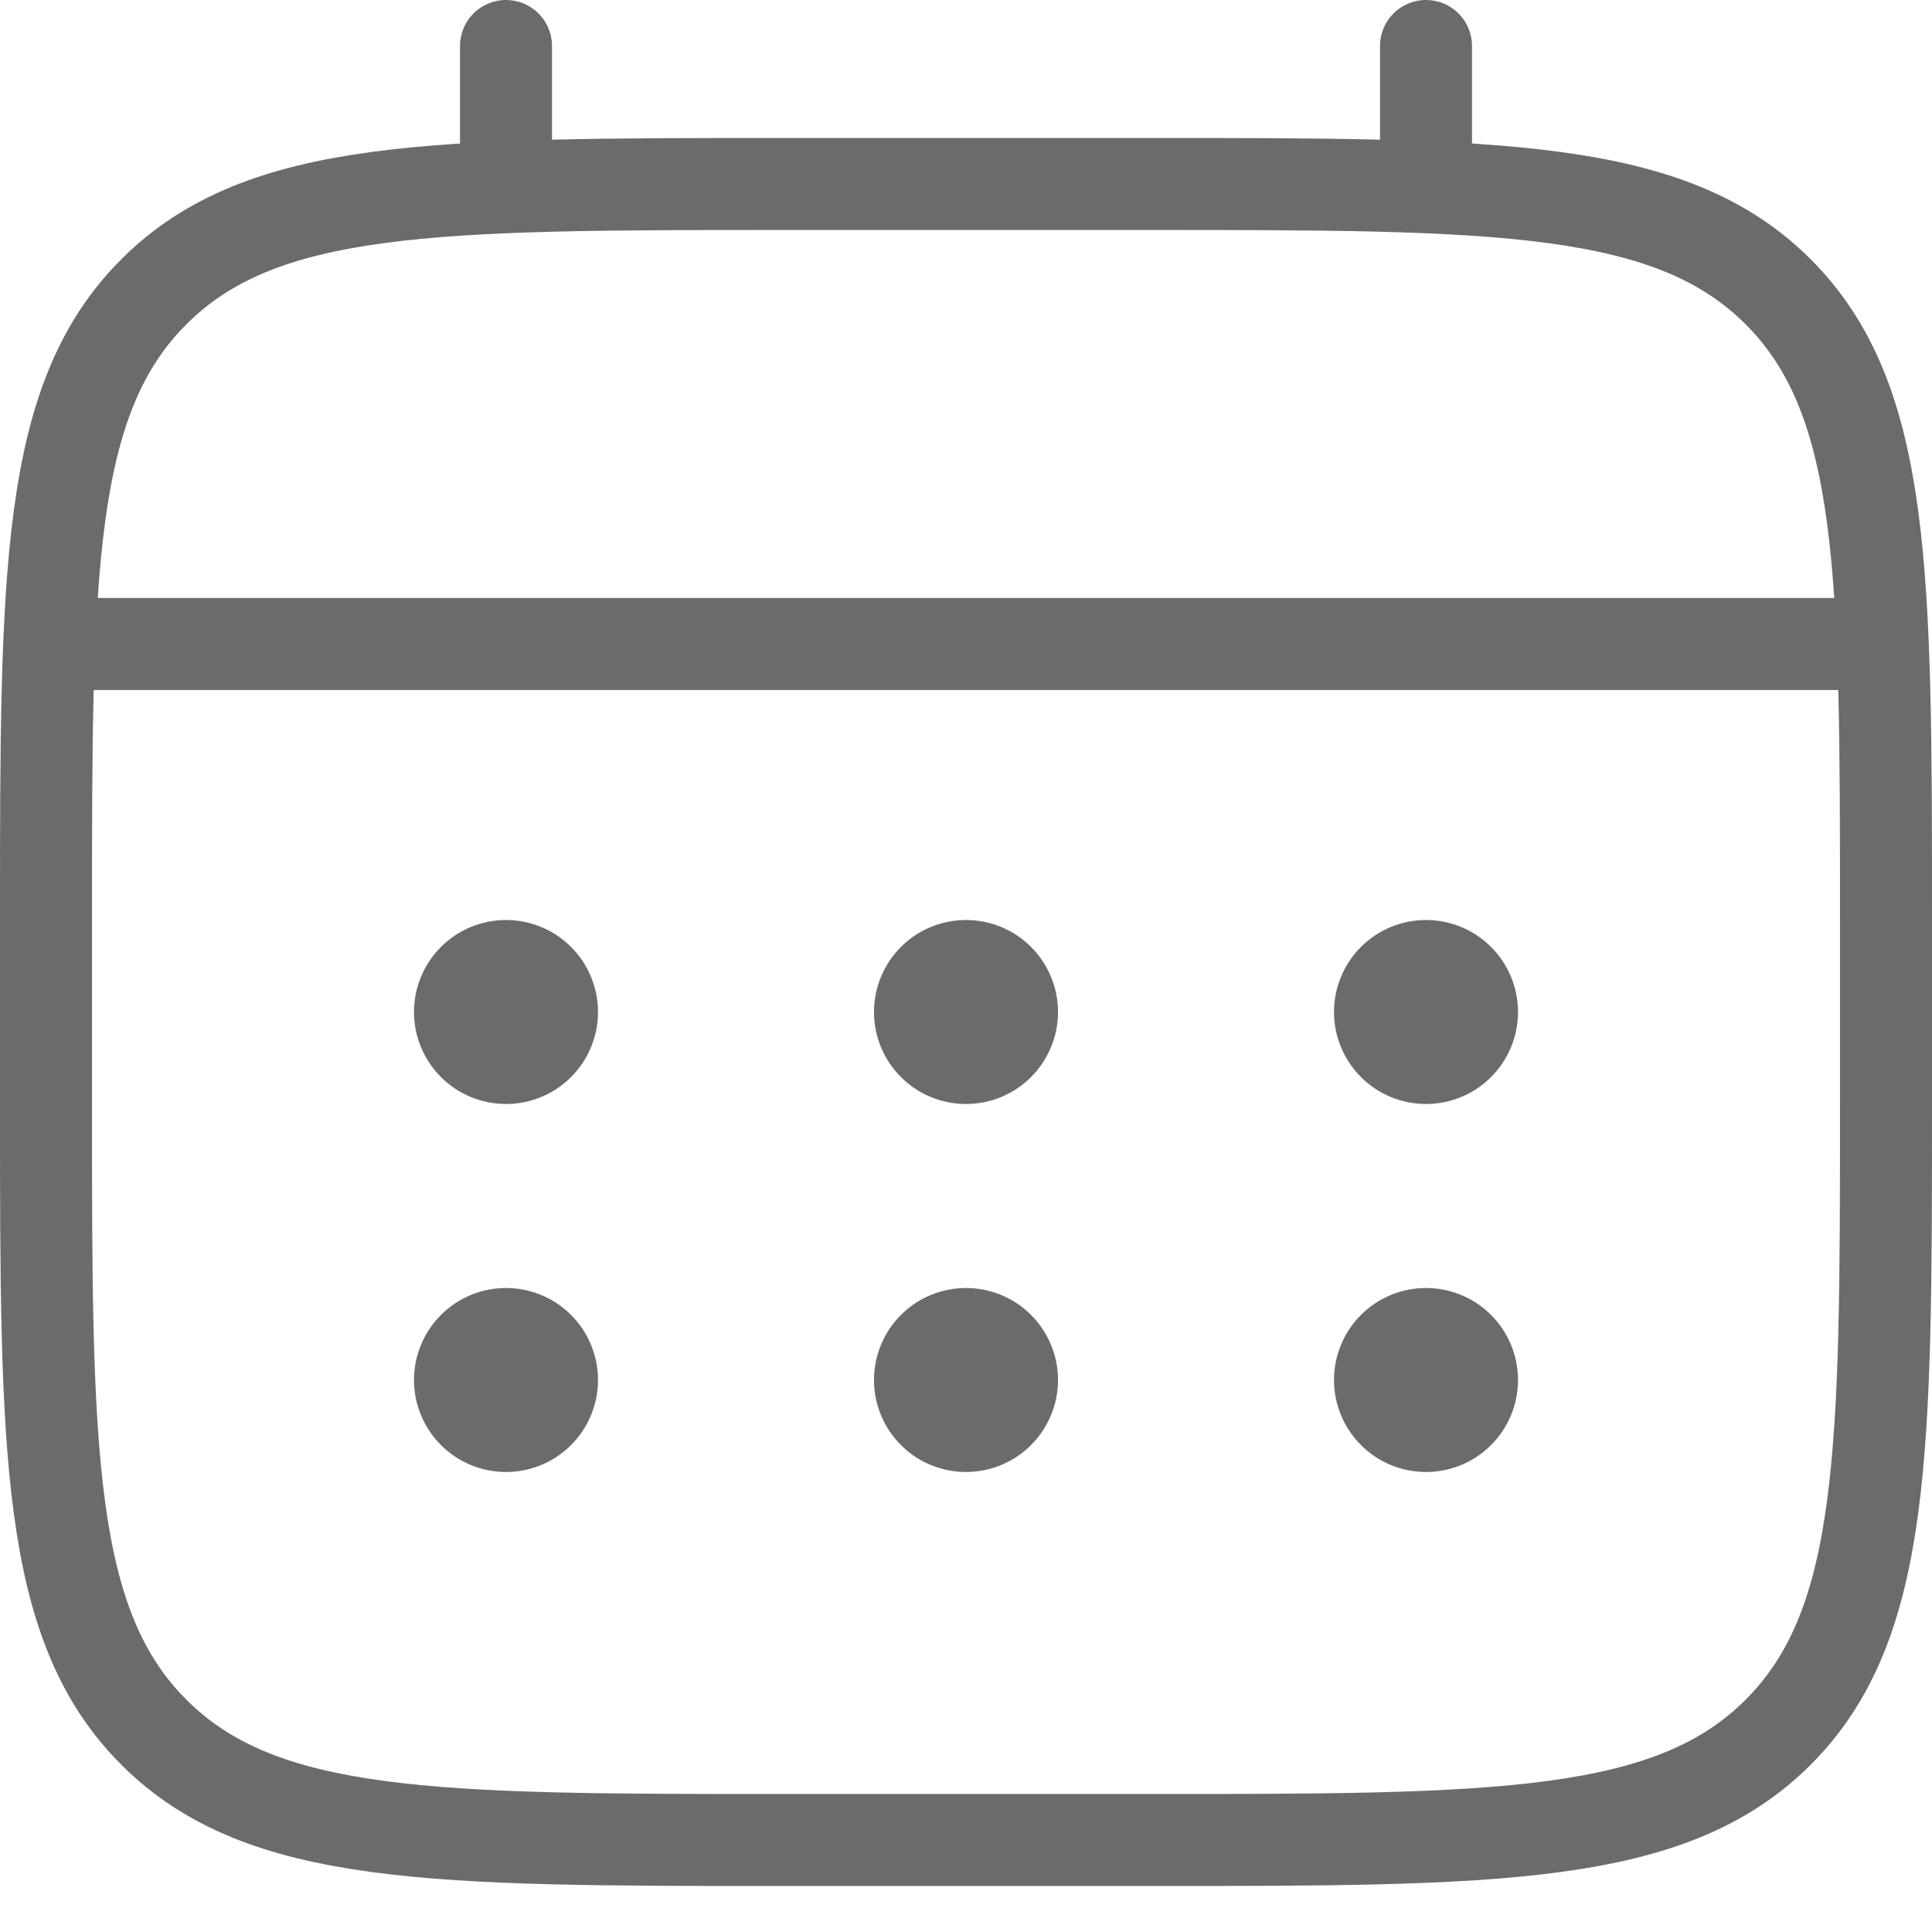
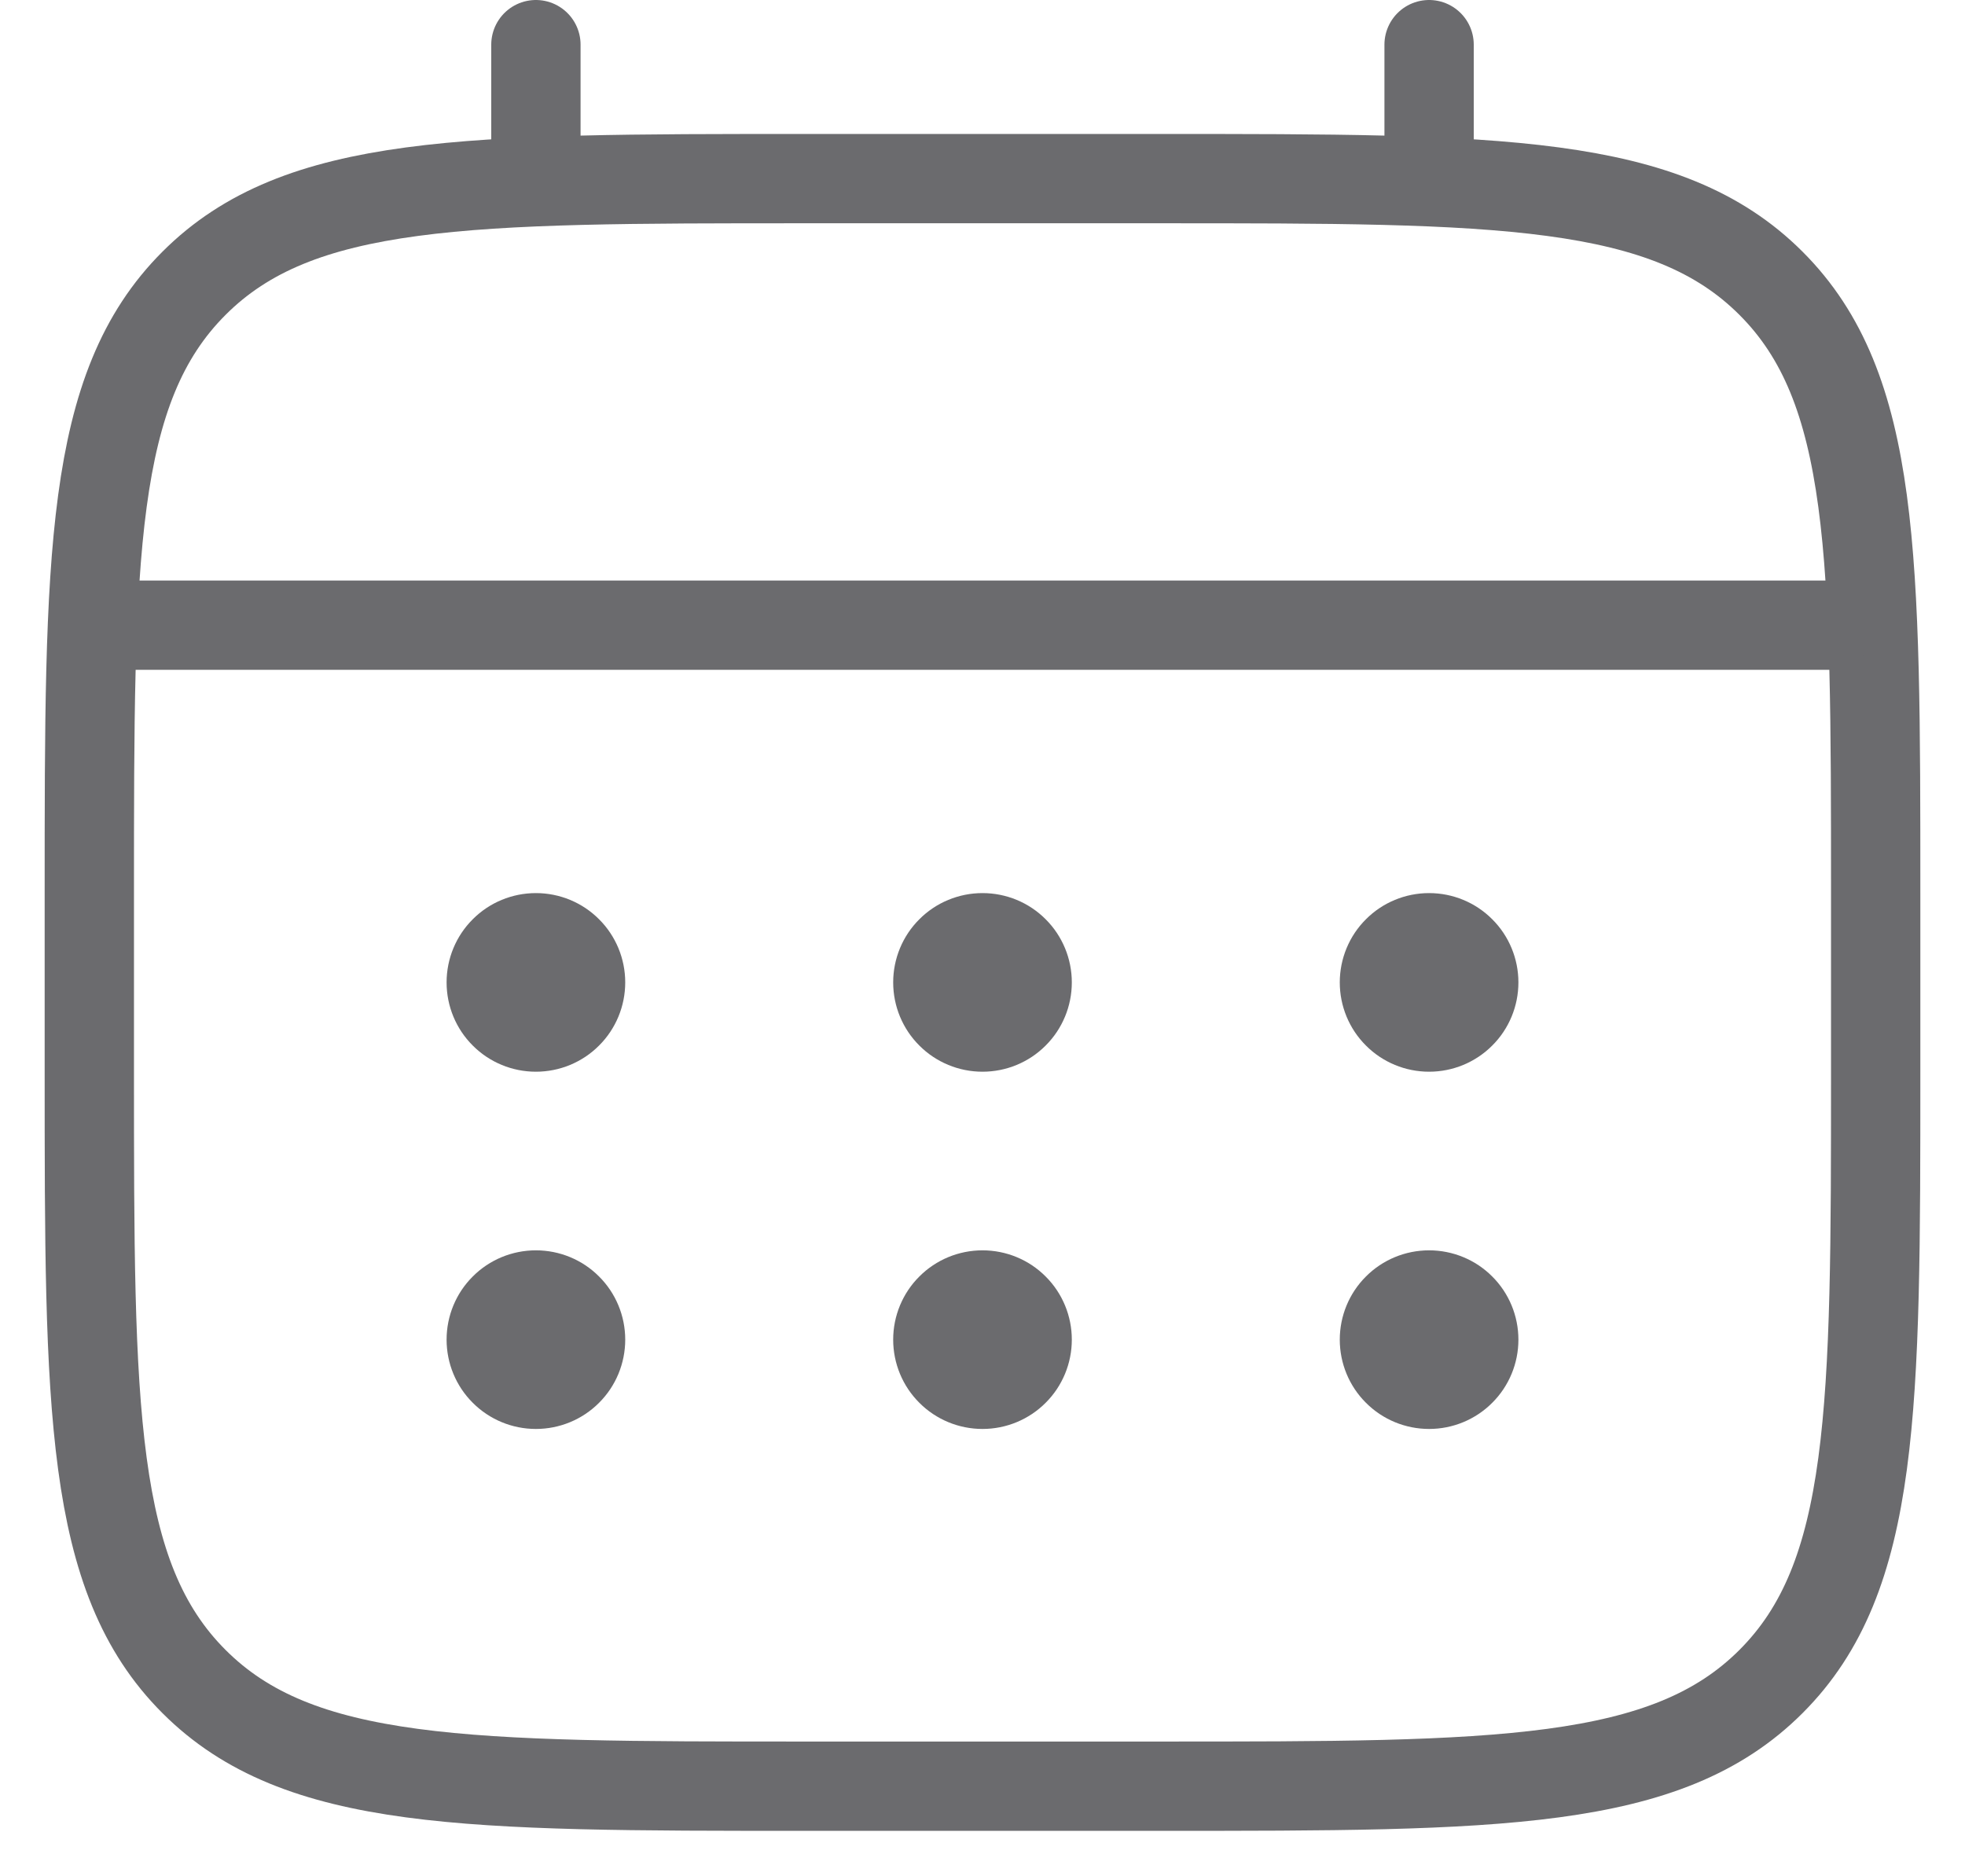
- <svg xmlns="http://www.w3.org/2000/svg" width="21" height="21" viewBox="0 0 21 21" fill="none">
-   <path d="M0.5 10C0.5 6.229 0.5 4.343 1.672 3.172C2.843 2 4.729 2 8.5 2H12.5C16.271 2 18.157 2 19.328 3.172C20.5 4.343 20.5 6.229 20.5 10V12C20.5 15.771 20.5 17.657 19.328 18.828C18.157 20 16.271 20 12.5 20H8.5C4.729 20 2.843 20 1.672 18.828C0.5 17.657 0.5 15.771 0.5 12V10Z" stroke="#6B6B6E" />
-   <path d="M5.5 2V0.5M15.5 2V0.5M1 7H20" stroke="#6B6B6E" stroke-linecap="round" />
-   <path d="M16.5 15C16.5 15.265 16.395 15.52 16.207 15.707C16.02 15.895 15.765 16 15.5 16C15.235 16 14.98 15.895 14.793 15.707C14.605 15.52 14.5 15.265 14.5 15C14.5 14.735 14.605 14.48 14.793 14.293C14.98 14.105 15.235 14 15.5 14C15.765 14 16.02 14.105 16.207 14.293C16.395 14.48 16.5 14.735 16.5 15ZM16.5 11C16.5 11.265 16.395 11.52 16.207 11.707C16.02 11.895 15.765 12 15.5 12C15.235 12 14.98 11.895 14.793 11.707C14.605 11.52 14.5 11.265 14.5 11C14.5 10.735 14.605 10.48 14.793 10.293C14.98 10.105 15.235 10 15.5 10C15.765 10 16.02 10.105 16.207 10.293C16.395 10.48 16.5 10.735 16.5 11ZM11.5 15C11.5 15.265 11.395 15.52 11.207 15.707C11.02 15.895 10.765 16 10.5 16C10.235 16 9.98 15.895 9.793 15.707C9.605 15.52 9.5 15.265 9.5 15C9.5 14.735 9.605 14.48 9.793 14.293C9.98 14.105 10.235 14 10.5 14C10.765 14 11.02 14.105 11.207 14.293C11.395 14.48 11.5 14.735 11.5 15ZM11.5 11C11.5 11.265 11.395 11.52 11.207 11.707C11.02 11.895 10.765 12 10.5 12C10.235 12 9.98 11.895 9.793 11.707C9.605 11.52 9.5 11.265 9.5 11C9.5 10.735 9.605 10.48 9.793 10.293C9.98 10.105 10.235 10 10.5 10C10.765 10 11.02 10.105 11.207 10.293C11.395 10.48 11.5 10.735 11.5 11ZM6.5 15C6.5 15.265 6.395 15.52 6.207 15.707C6.02 15.895 5.765 16 5.5 16C5.235 16 4.98 15.895 4.793 15.707C4.605 15.52 4.5 15.265 4.5 15C4.5 14.735 4.605 14.48 4.793 14.293C4.98 14.105 5.235 14 5.5 14C5.765 14 6.02 14.105 6.207 14.293C6.395 14.48 6.5 14.735 6.5 15ZM6.5 11C6.5 11.265 6.395 11.52 6.207 11.707C6.02 11.895 5.765 12 5.5 12C5.235 12 4.98 11.895 4.793 11.707C4.605 11.52 4.5 11.265 4.5 11C4.5 10.735 4.605 10.48 4.793 10.293C4.98 10.105 5.235 10 5.5 10C5.765 10 6.02 10.105 6.207 10.293C6.395 10.48 6.5 10.735 6.5 11Z" fill="#6B6B6E" />
+ <svg xmlns="http://www.w3.org/2000/svg" width="22" height="21" viewBox="0 0 22 21" fill="none">
+   <path d="M1 10C1 6.229 1 4.343 2.172 3.172C3.343 2 5.229 2 9 2H13C16.771 2 18.657 2 19.828 3.172C21 4.343 21 6.229 21 10V12C21 15.771 21 17.657 19.828 18.828C18.657 20 16.771 20 13 20H9C5.229 20 3.343 20 2.172 18.828C1 17.657 1 15.771 1 12V10Z" stroke="#6B6B6E" />
+   <path d="M6 2V0.5M16 2V0.5M1.5 7H20.5" stroke="#6B6B6E" stroke-linecap="round" />
+   <path d="M17 15C17 15.265 16.895 15.52 16.707 15.707C16.52 15.895 16.265 16 16 16C15.735 16 15.48 15.895 15.293 15.707C15.105 15.52 15 15.265 15 15C15 14.735 15.105 14.48 15.293 14.293C15.48 14.105 15.735 14 16 14C16.265 14 16.52 14.105 16.707 14.293C16.895 14.48 17 14.735 17 15ZM17 11C17 11.265 16.895 11.52 16.707 11.707C16.52 11.895 16.265 12 16 12C15.735 12 15.48 11.895 15.293 11.707C15.105 11.52 15 11.265 15 11C15 10.735 15.105 10.48 15.293 10.293C15.48 10.105 15.735 10 16 10C16.265 10 16.52 10.105 16.707 10.293C16.895 10.48 17 10.735 17 11ZM12 15C12 15.265 11.895 15.52 11.707 15.707C11.52 15.895 11.265 16 11 16C10.735 16 10.48 15.895 10.293 15.707C10.105 15.52 10 15.265 10 15C10 14.735 10.105 14.48 10.293 14.293C10.48 14.105 10.735 14 11 14C11.265 14 11.52 14.105 11.707 14.293C11.895 14.48 12 14.735 12 15ZM12 11C12 11.265 11.895 11.52 11.707 11.707C11.52 11.895 11.265 12 11 12C10.735 12 10.48 11.895 10.293 11.707C10.105 11.52 10 11.265 10 11C10 10.735 10.105 10.48 10.293 10.293C10.48 10.105 10.735 10 11 10C11.265 10 11.52 10.105 11.707 10.293C11.895 10.48 12 10.735 12 11ZM7 15C7 15.265 6.895 15.52 6.707 15.707C6.52 15.895 6.265 16 6 16C5.735 16 5.48 15.895 5.293 15.707C5.105 15.52 5 15.265 5 15C5 14.735 5.105 14.48 5.293 14.293C5.48 14.105 5.735 14 6 14C6.265 14 6.52 14.105 6.707 14.293C6.895 14.48 7 14.735 7 15ZM7 11C7 11.265 6.895 11.52 6.707 11.707C6.52 11.895 6.265 12 6 12C5.735 12 5.48 11.895 5.293 11.707C5.105 11.52 5 11.265 5 11C5 10.735 5.105 10.48 5.293 10.293C5.48 10.105 5.735 10 6 10C6.265 10 6.52 10.105 6.707 10.293C6.895 10.48 7 10.735 7 11Z" fill="#6B6B6E" />
</svg>
